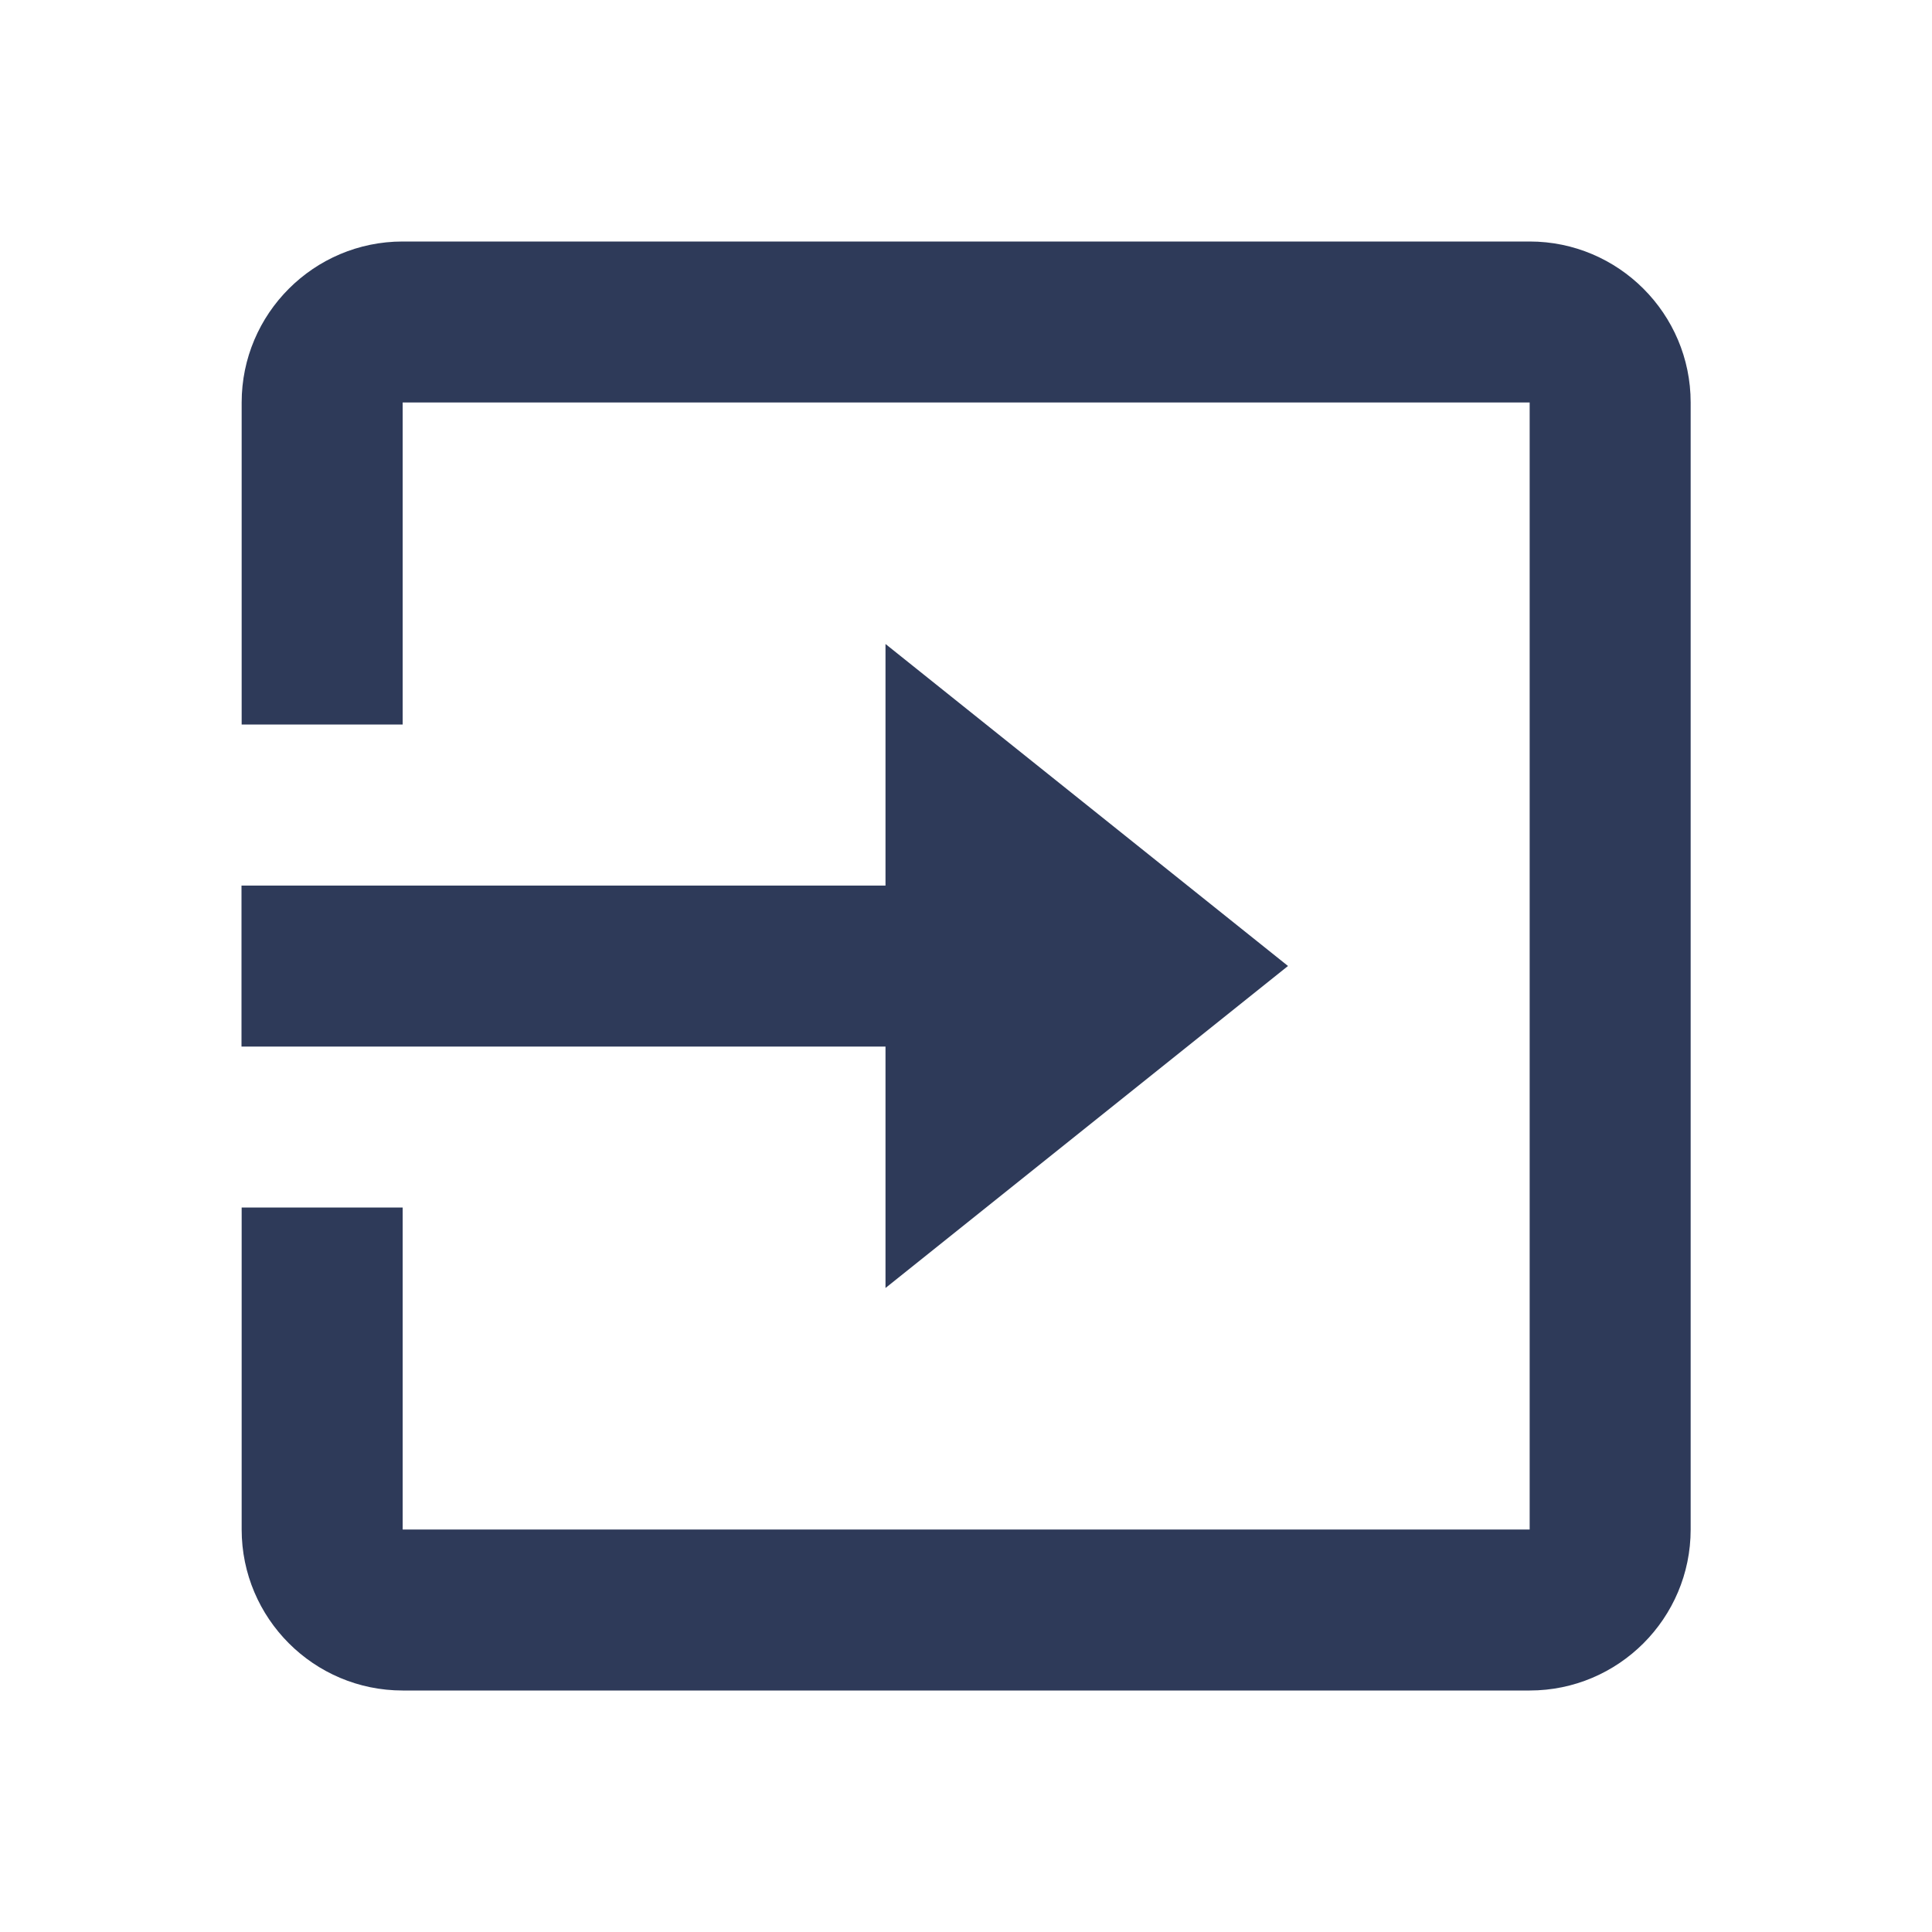
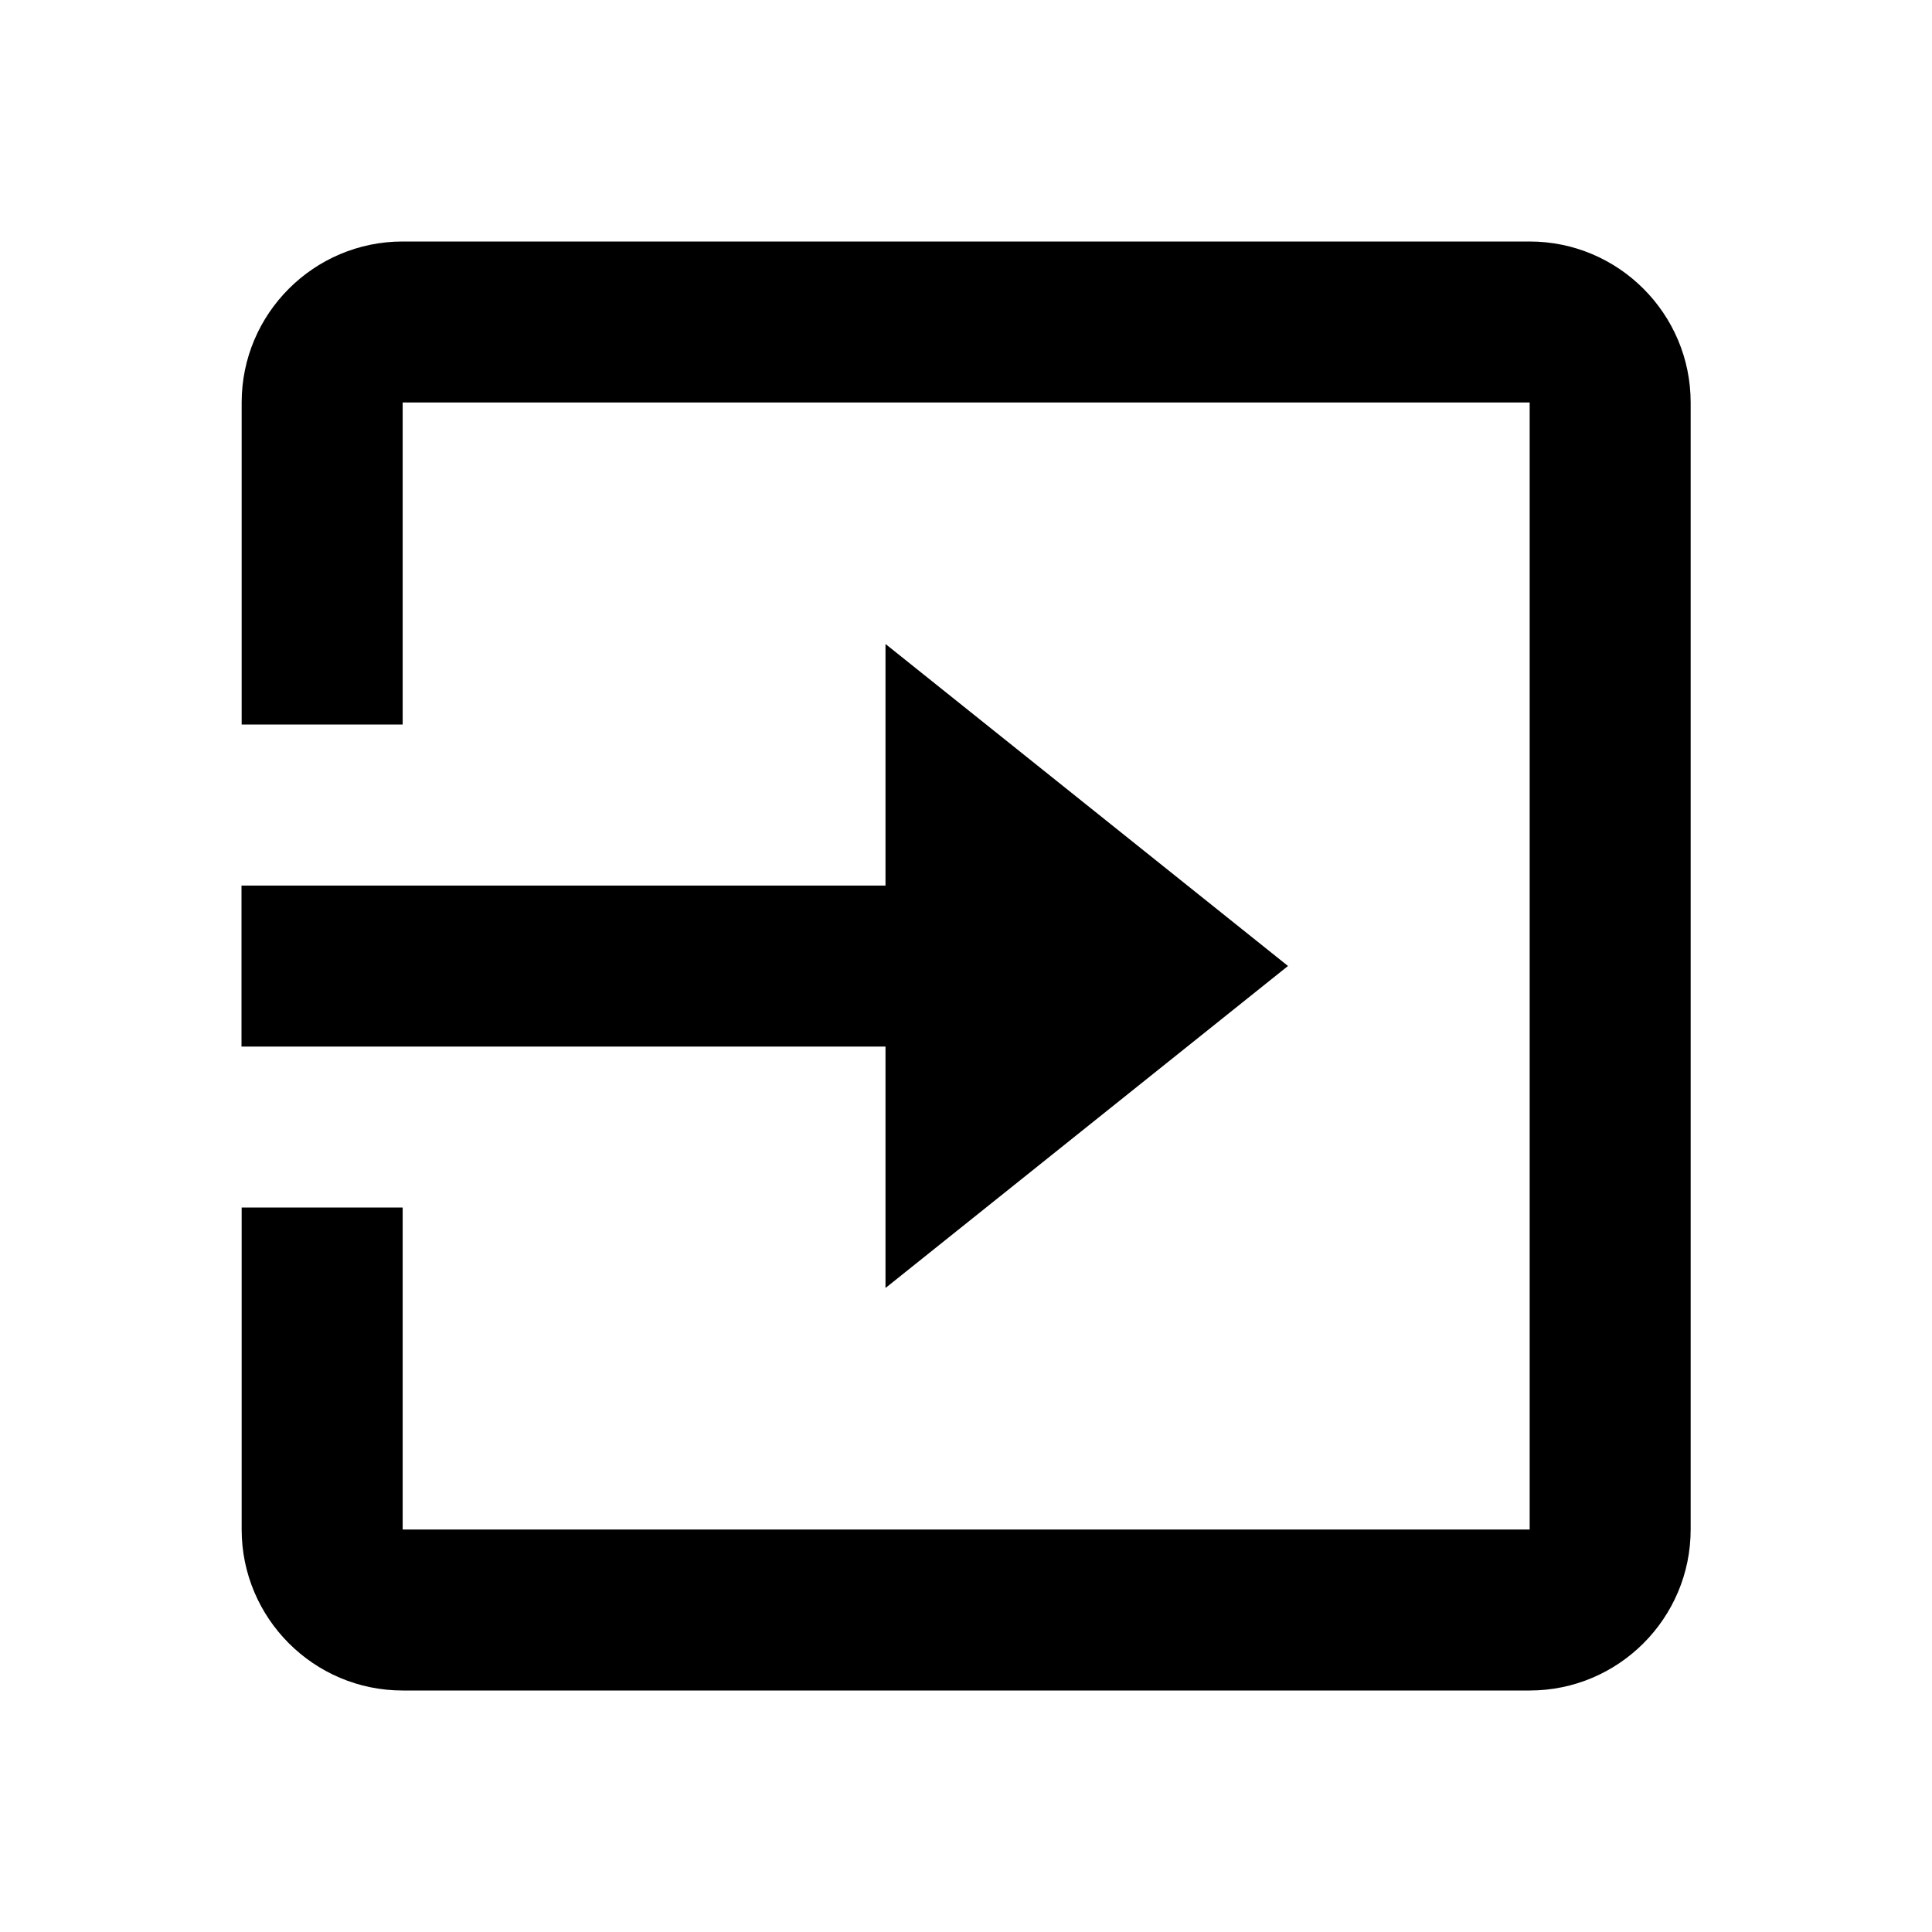
<svg xmlns="http://www.w3.org/2000/svg" width="24" height="24" viewBox="0 0 24 24" fill="none">
-   <path d="M19.002 3H5.002C3.899 3 3.002 3.897 3.002 5V9H5.002V5H19.002V19H5.002V15H3.002V19C3.002 20.103 3.899 21 5.002 21H19.002C20.105 21 21.002 20.103 21.002 19V5C21.002 3.897 20.104 3 19.002 3Z" fill="#2E3A59" />
-   <path d="M11 16L16 12L11 8V11.001H3V13.001H11V16Z" fill="#2E3A59" />
+   <path d="M19.002 3H5.002C3.899 3 3.002 3.897 3.002 5V9H5.002V5H19.002V19H5.002V15H3.002V19C3.002 20.103 3.899 21 5.002 21H19.002C20.105 21 21.002 20.103 21.002 19V5C21.002 3.897 20.104 3 19.002 3Z" fill="black" />
+   <path d="M11 16L16 12L11 8V11.001H3V13.001H11V16Z" fill="black" />
</svg>
